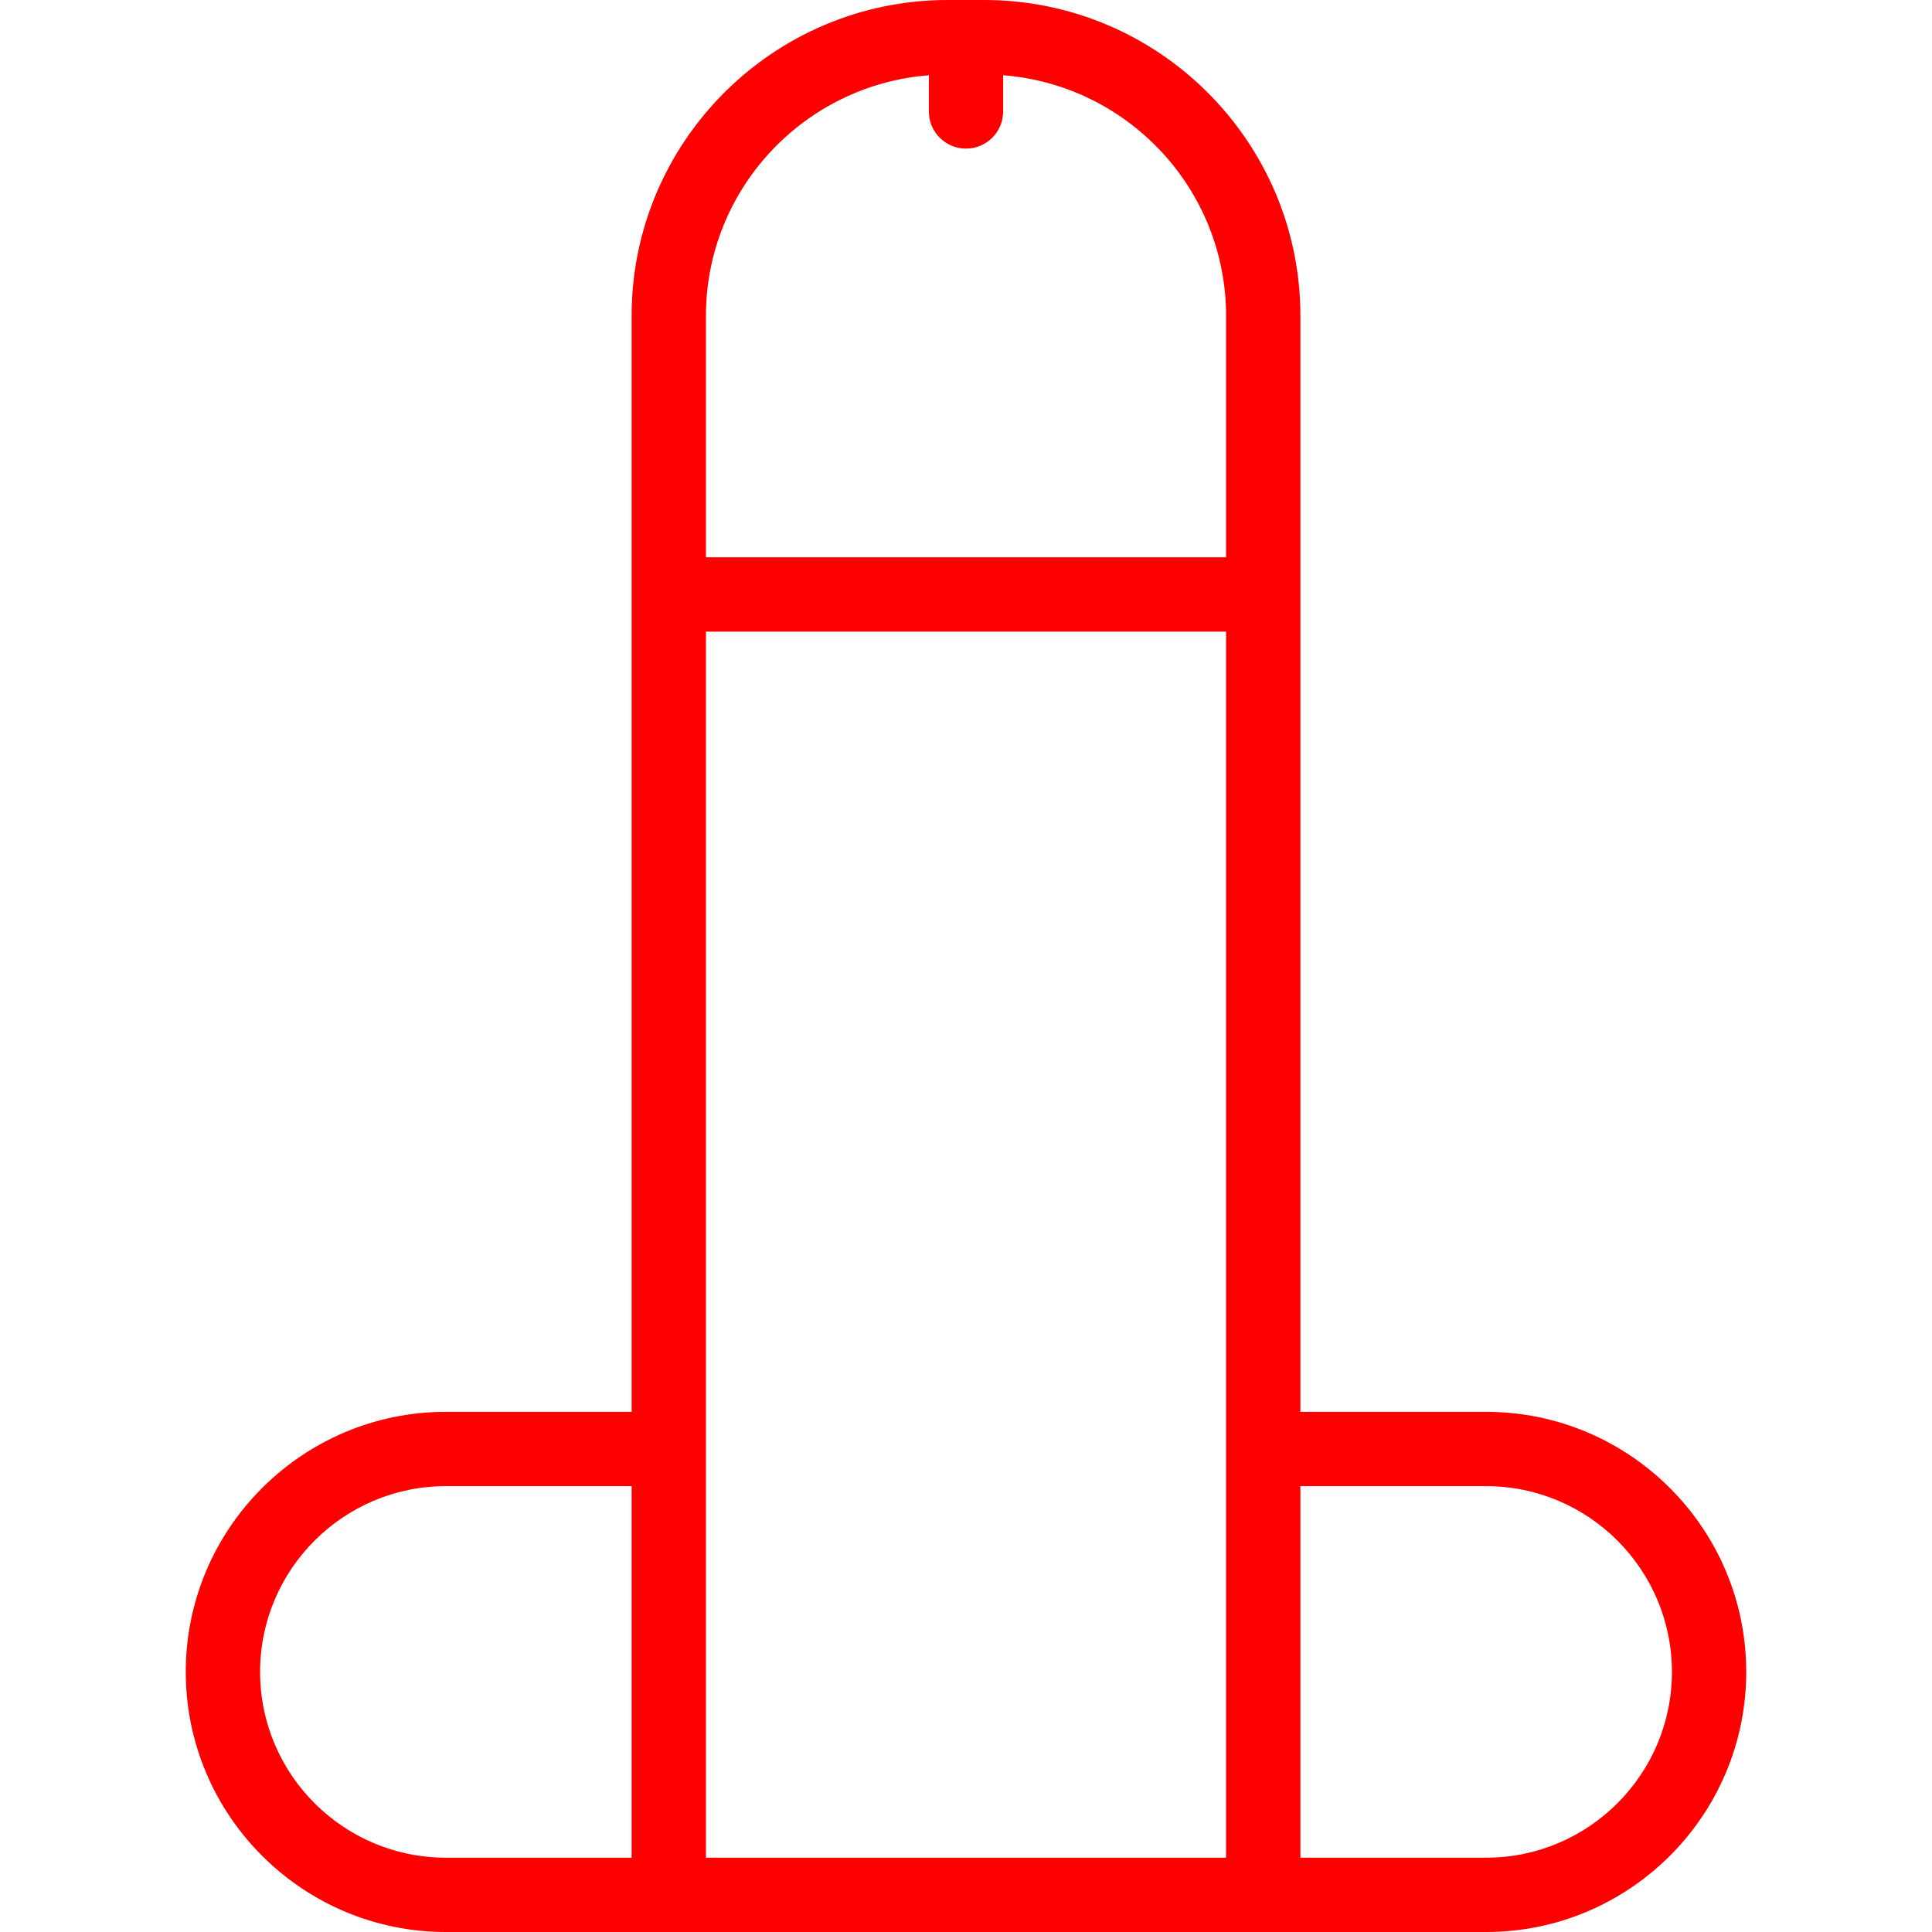
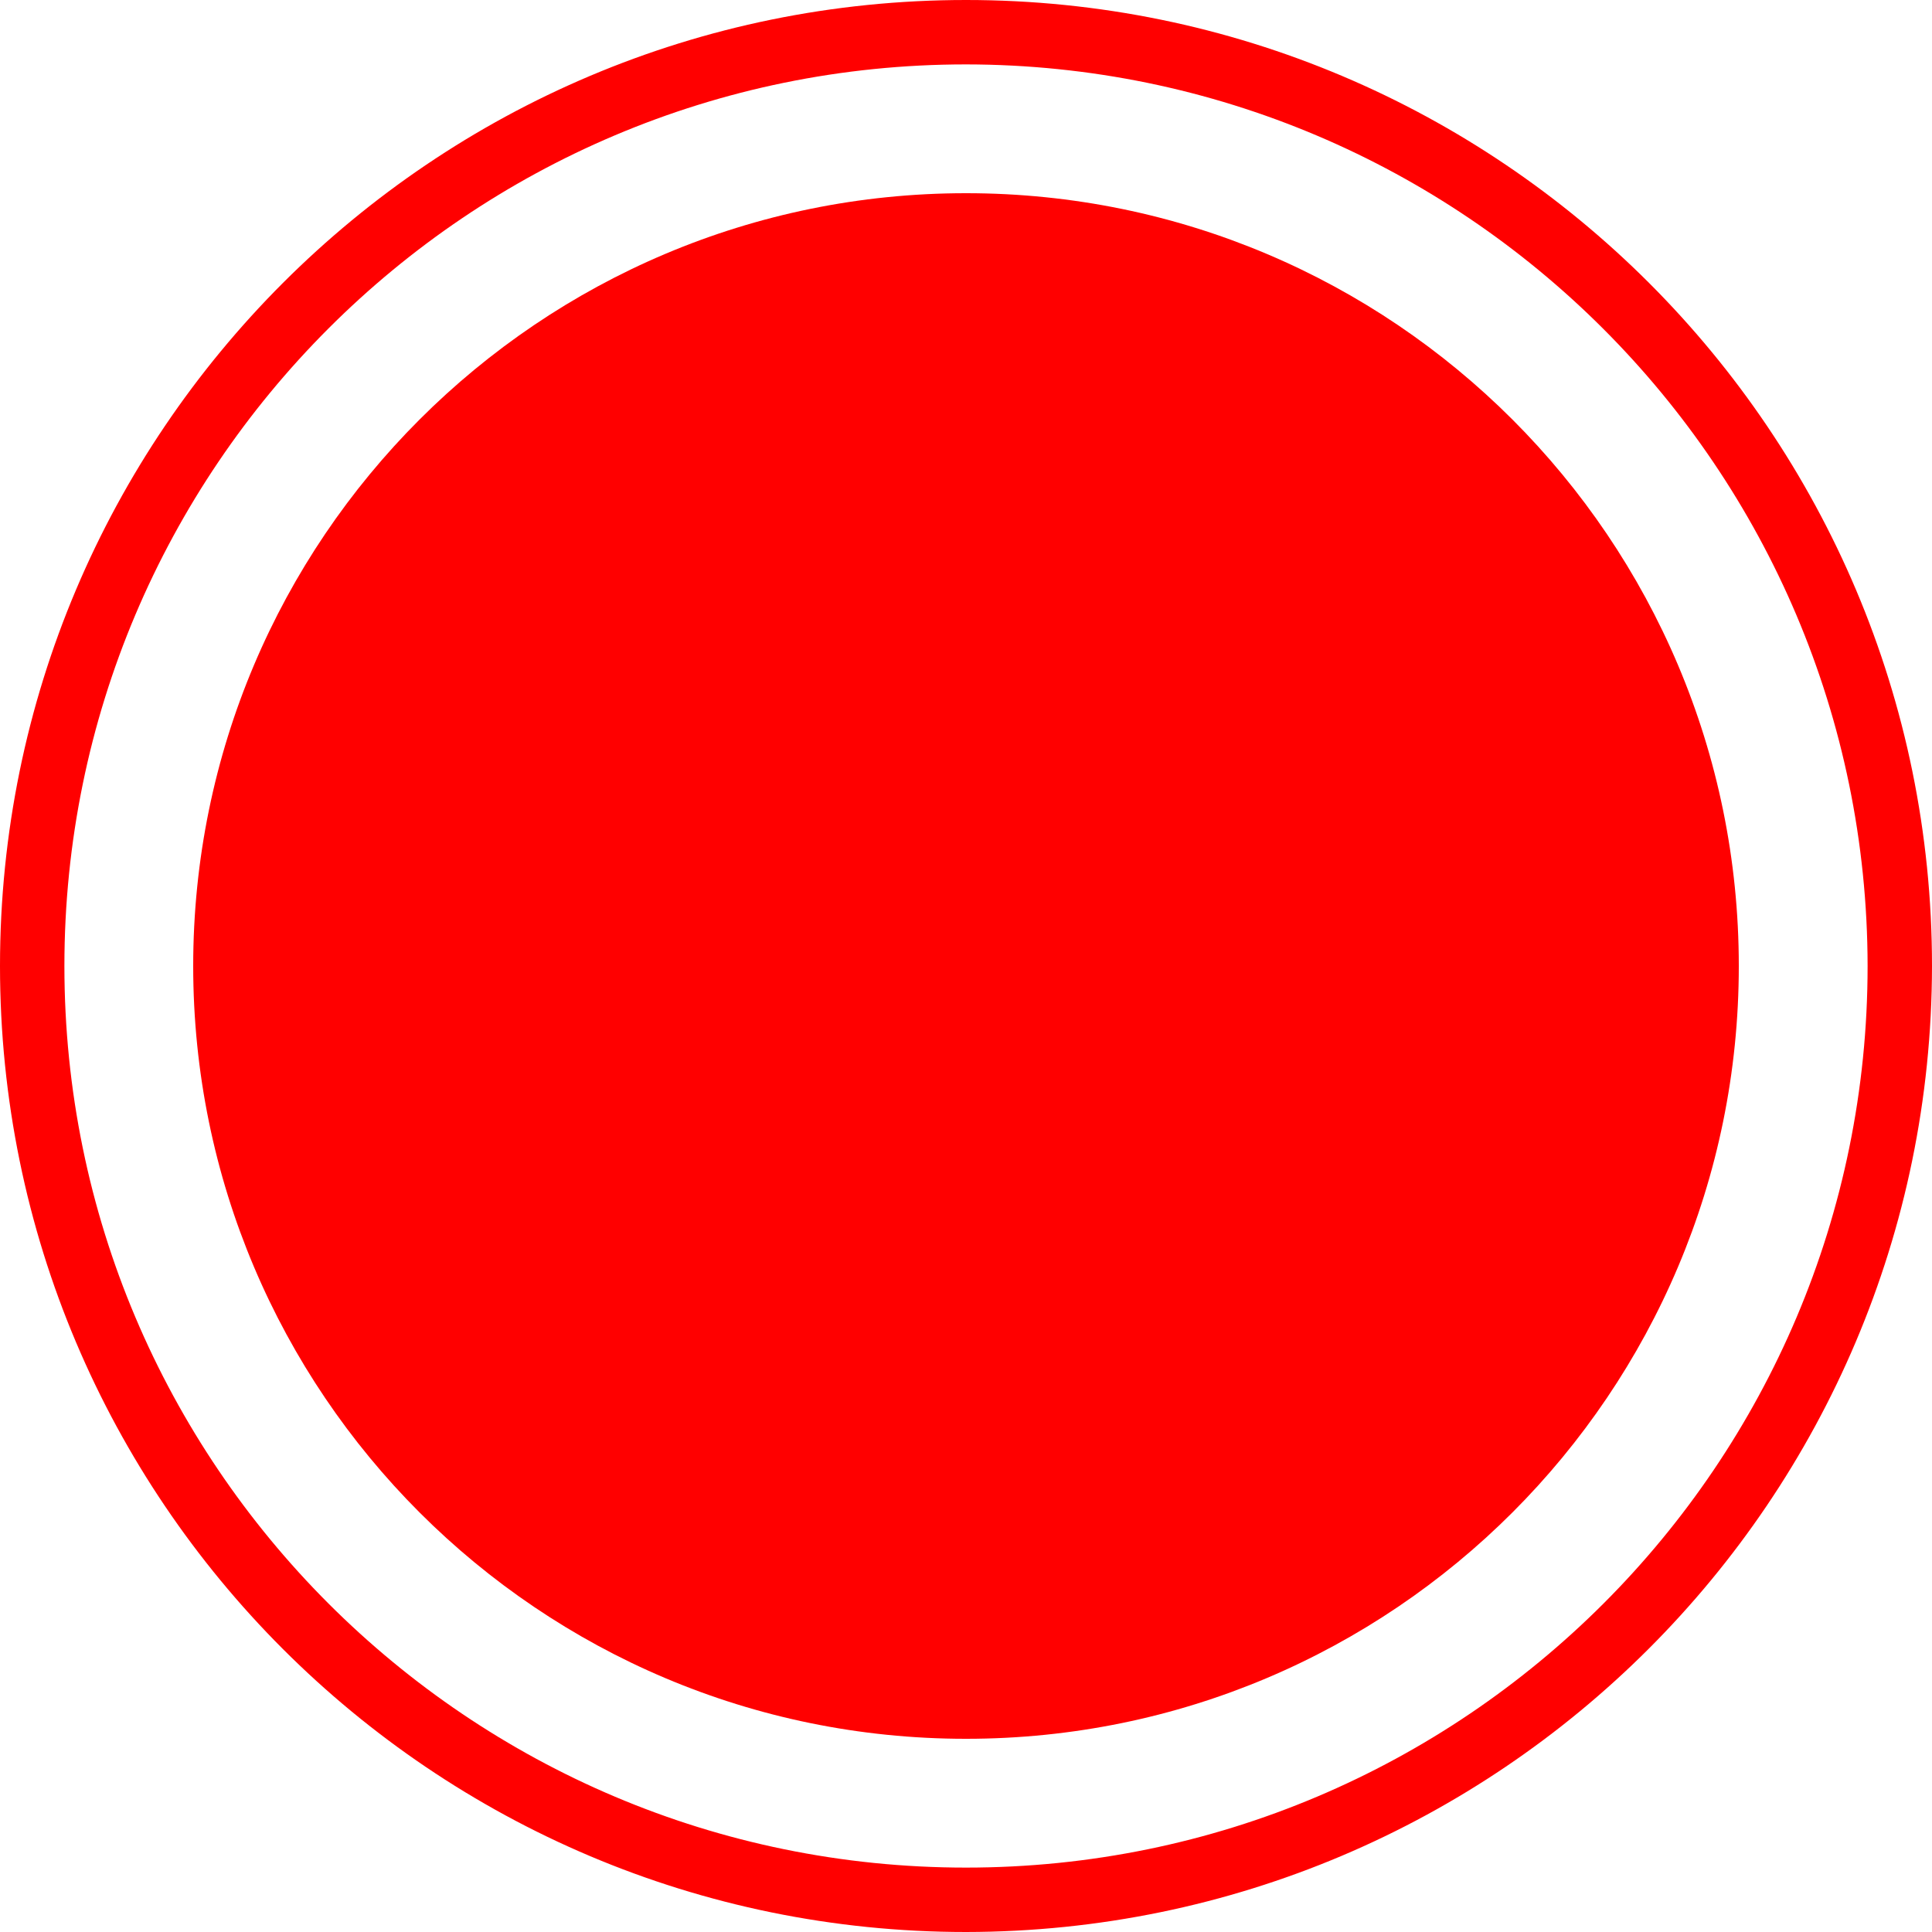
- <svg xmlns="http://www.w3.org/2000/svg" version="1.1" id="Layer_1" x="0px" y="0px" viewBox="0 0 210.101 210.101" style="enable-background:new 0 0 210.101 210.101;" xml:space="preserve" width="512px" height="512px" class="">
+ <svg xmlns="http://www.w3.org/2000/svg" height="512px" viewBox="0 0 480 480" width="512px" class="">
  <g>
-     <g>
-       <g>
-         <path d="M161.617,153.535h-20.202V64.646V34.343C141.414,15.408,125.995,0,107.039,0h-3.977C84.107,0,68.688,15.408,68.688,34.343    v30.303v88.889H48.485c-15.594,0-28.283,12.689-28.283,28.283s12.689,28.283,28.283,28.283h24.242h64.646h24.242    c15.594,0,28.283-12.689,28.283-28.283S177.211,153.535,161.617,153.535z M68.688,202.02H48.485    c-11.139,0-20.202-9.063-20.202-20.202c0-11.139,9.063-20.202,20.202-20.202h20.202V202.02z M76.769,34.343    c0-13.789,10.7-25.107,24.242-26.159v3.937c0,2.233,1.807,4.04,4.04,4.04c2.233,0,4.04-1.807,4.04-4.04V8.185    c13.542,1.052,24.242,12.37,24.242,26.159v26.263H76.769V34.343z M133.334,157.576v44.444H76.769v-44.444V68.687h56.566V157.576z     M161.617,202.02h-20.202v-40.404h20.202c11.139,0,20.202,9.063,20.202,20.202S172.755,202.02,161.617,202.02z" data-original="#000000" class="active-path" data-old_color="#000000" fill="#FF0000" />
-       </g>
-     </g>
+     <path d="m432 240c0 106.039-85.961 192-192 192s-192-85.961-192-192 85.961-192 192-192 192 85.961 192 192zm0 0" fill="#cfd2fc" data-original="#CFD2FC" class="active-path" style="fill:#FF0000" data-old_color="#cfd2fc" />
+     <path d="m240 480c-132.547 0-240-107.453-240-240s107.453-240 240-240 240 107.453 240 240c-.148 132.484-107.516 239.852-240 240zm0-464c-123.711 0-224 100.289-224 224s100.289 224 224 224 224-100.289 224-224c-.141-123.652-100.348-223.859-224-224zm0 0" fill="#8690fa" data-original="#8690FA" class="" data-old_color="#8690fa" style="fill:#FF0000" />
+     <path d="m352 240c0 61.855-50.145 112-112 112s-112-50.145-112-112 50.145-112 112-112 112 50.145 112 112zm0 0" fill="#5153ff" data-original="#5153FF" class="" data-old_color="#5153ff" style="fill:#FF0000" />
  </g>
</svg>
